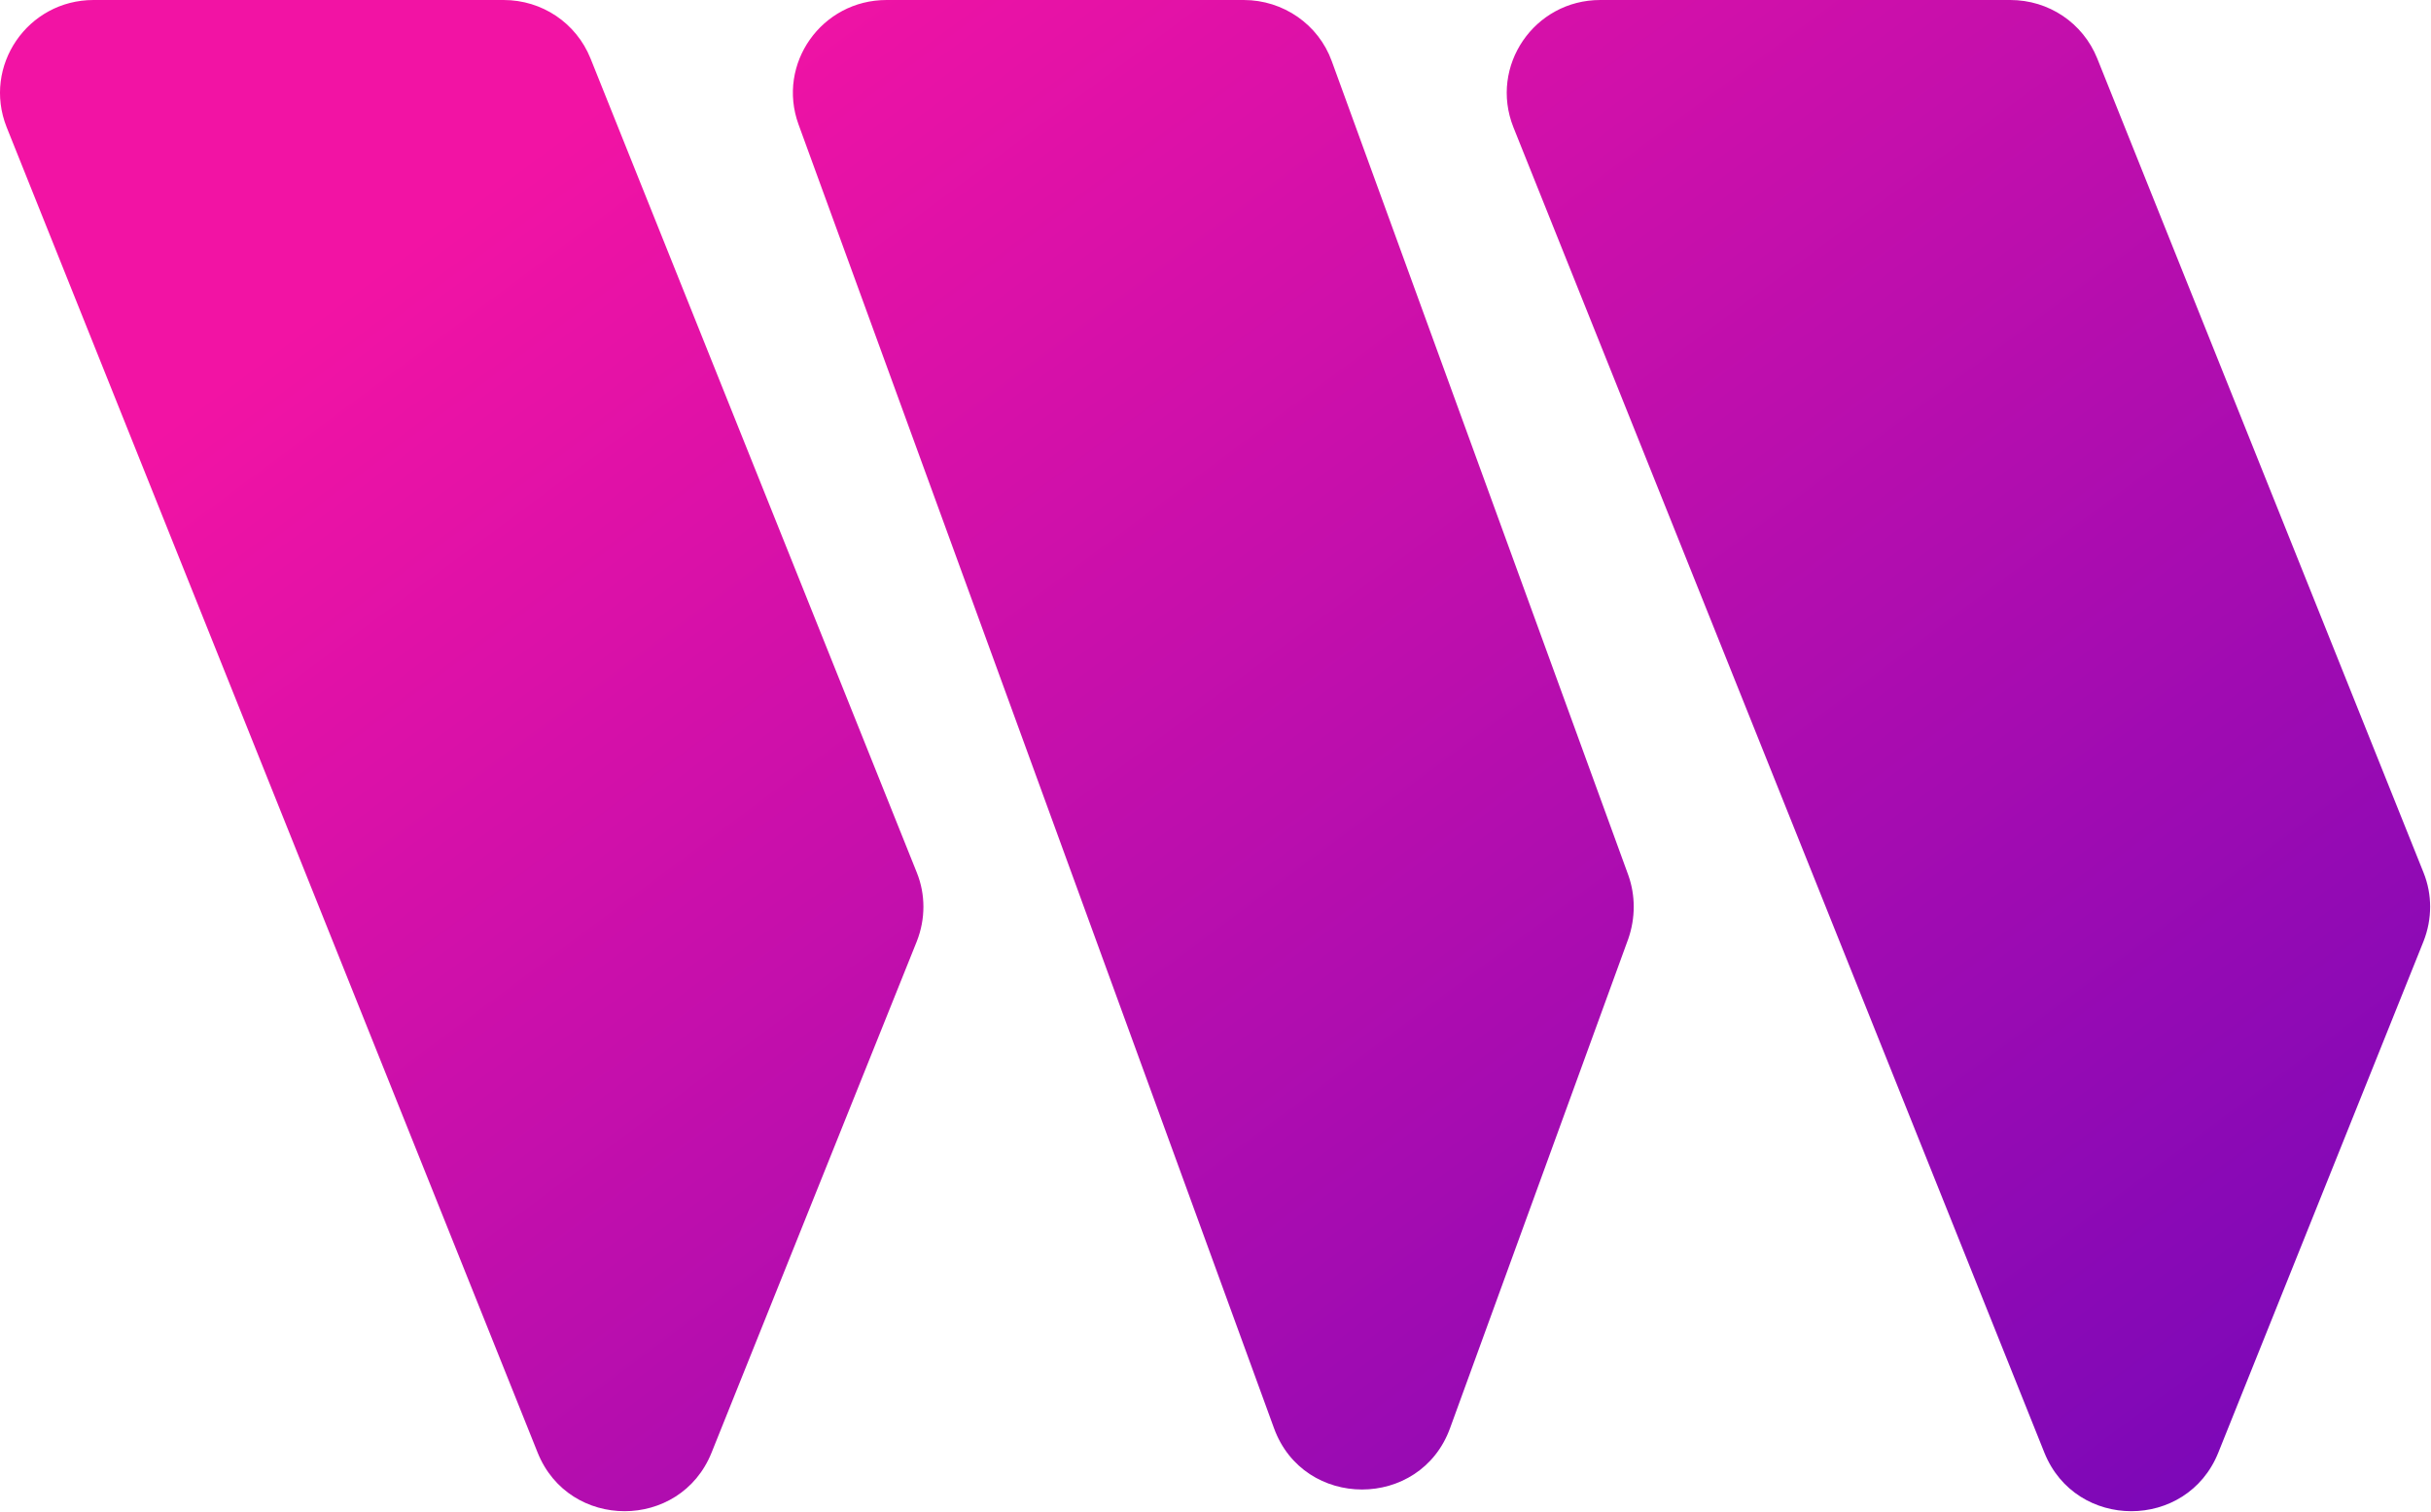
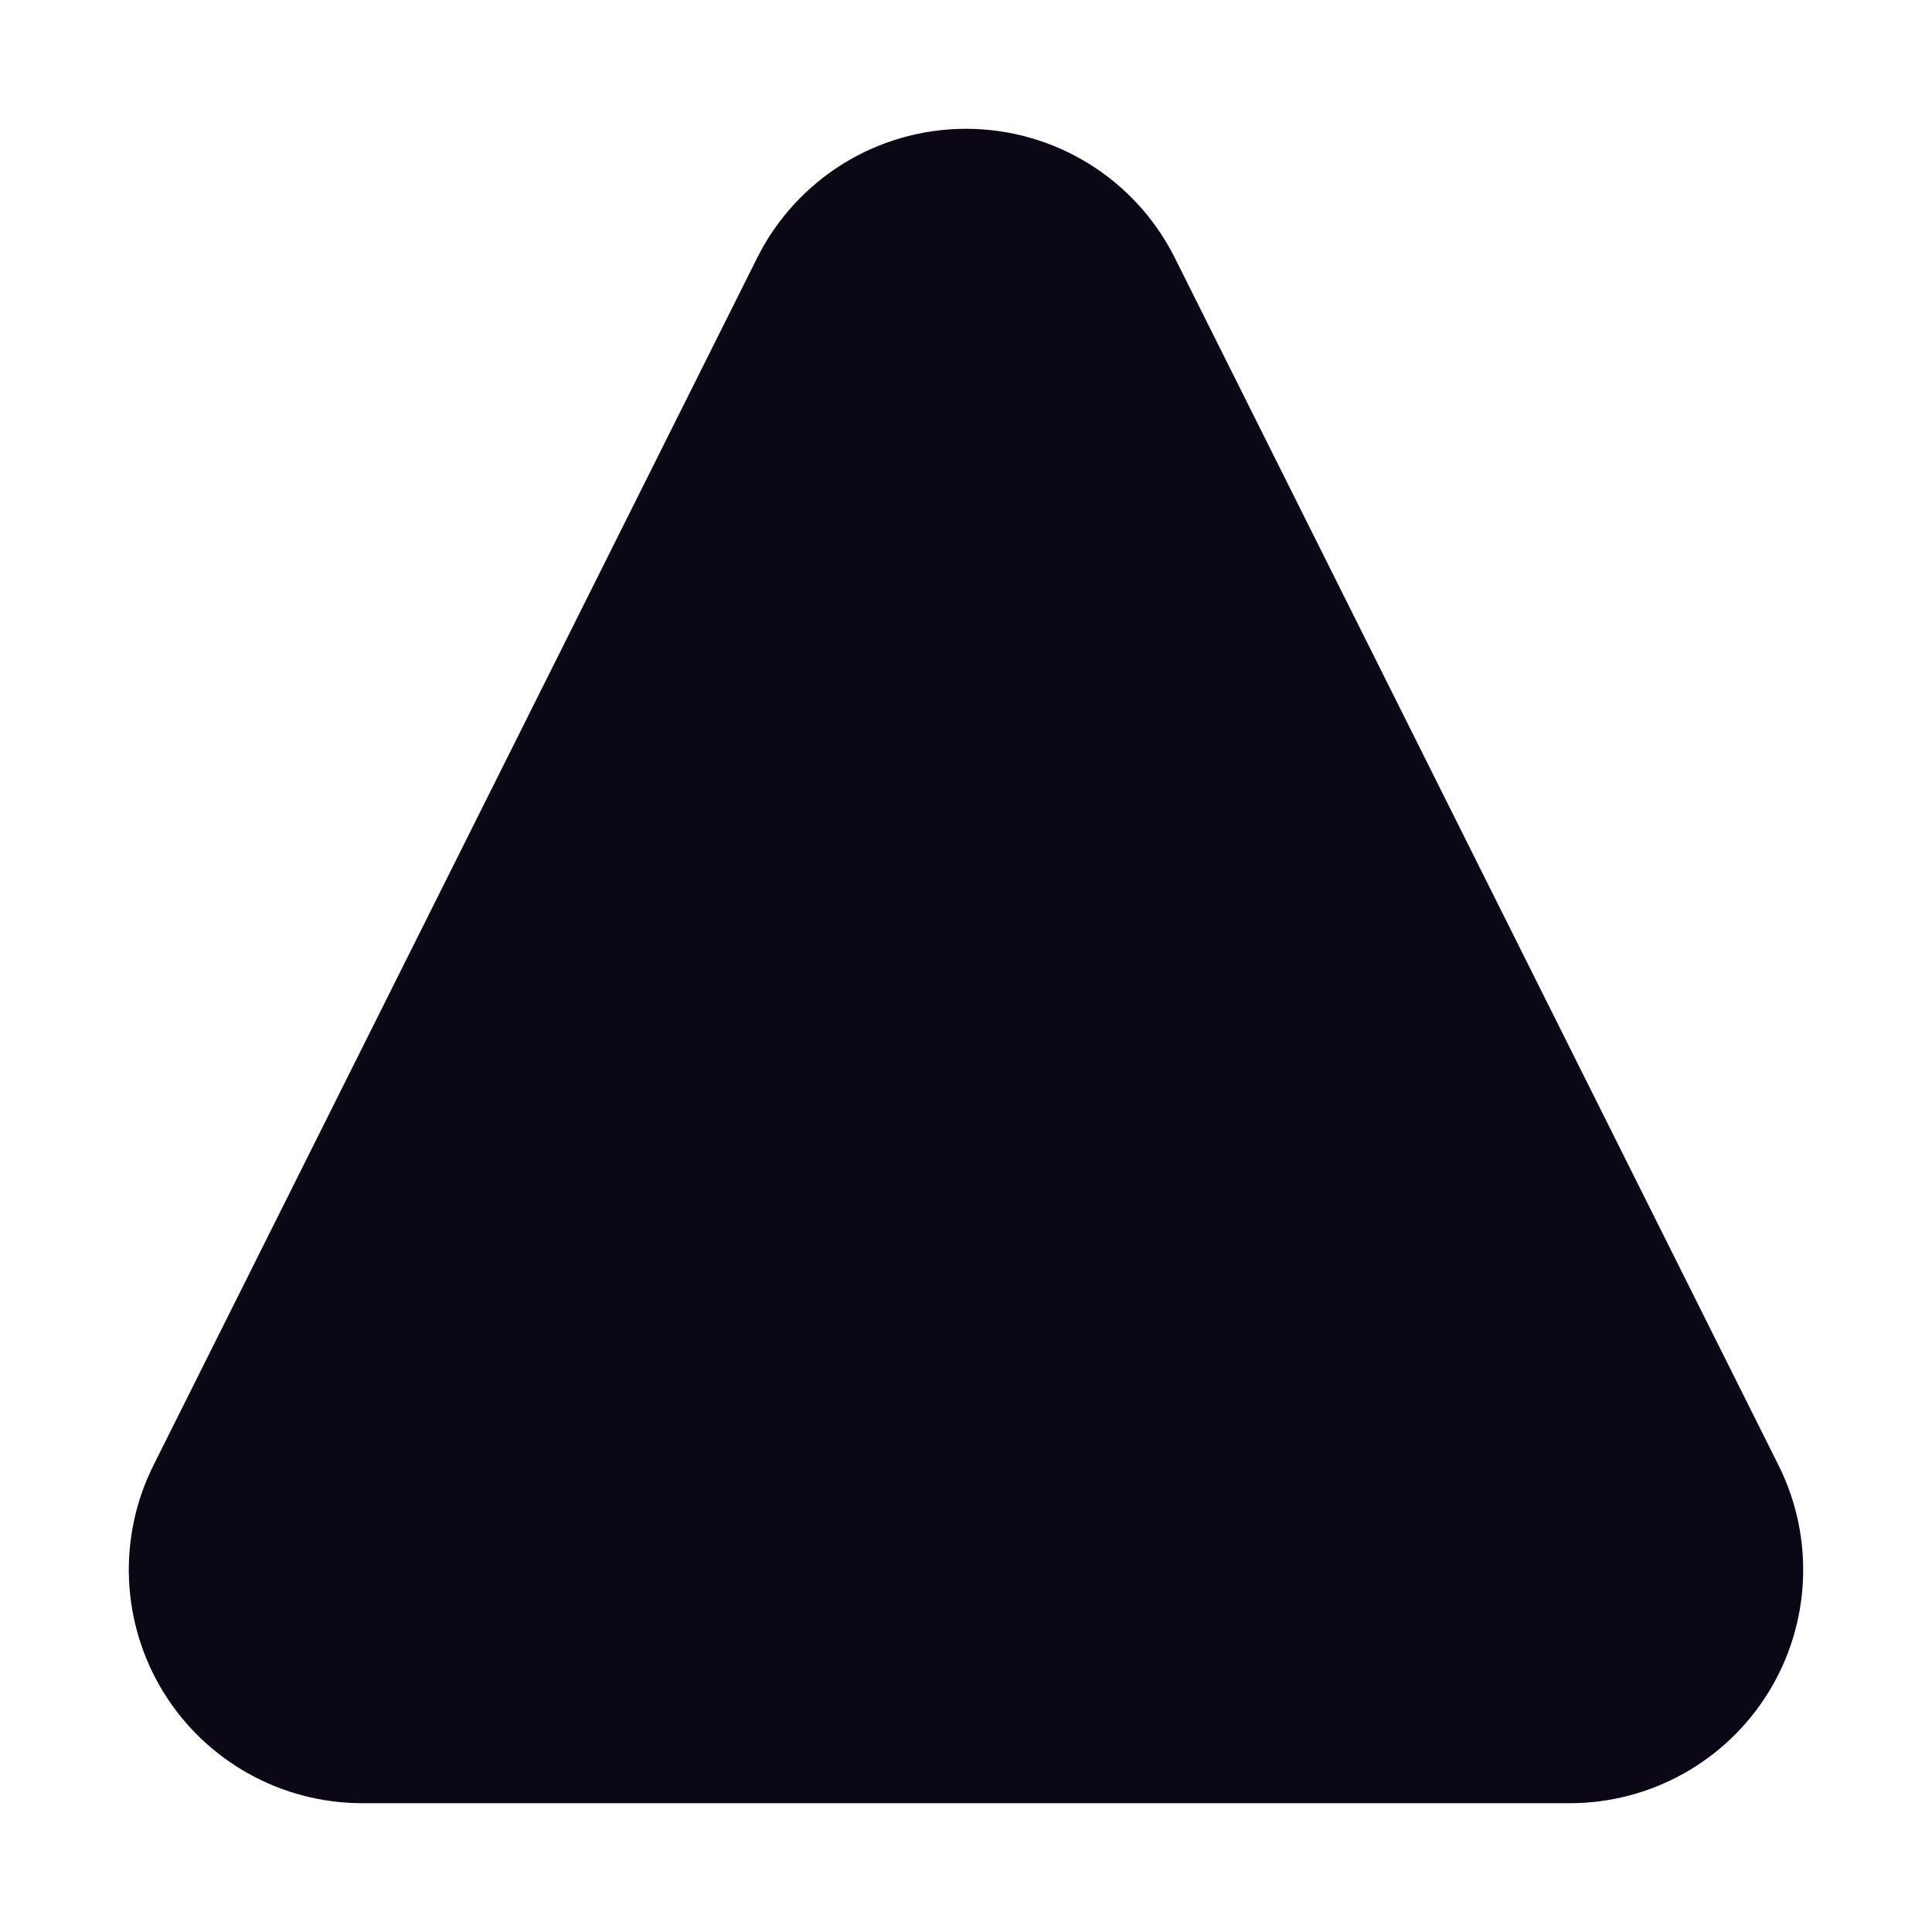
- <svg xmlns="http://www.w3.org/2000/svg" width="1126" height="700" viewBox="0 0 1126 700" fill="none">
-   <path fill-rule="evenodd" clip-rule="evenodd" d="M3.069 58.897C-8.146 30.586 12.755 0 43.341 0H233.233C251.075 0 266.878 10.617 273.505 27.047L424.654 404.189C428.732 414.3 428.732 425.675 424.654 436.039L329.58 672.89C315.052 709.037 263.564 709.037 249.036 672.89L3.069 58.897ZM369.861 57.633C359.665 29.575 380.566 0 410.643 0H576.065C594.416 0 610.729 11.375 616.846 28.311L754.231 405.453C757.544 414.805 757.544 425.169 754.231 434.775L671.647 661.515C657.883 699.431 603.847 699.431 590.083 661.515L369.861 57.633ZM741.233 0C710.646 0 689.746 30.586 700.961 58.897L946.927 672.89C961.456 709.037 1012.94 709.037 1027.47 672.89L1122.54 436.039C1126.62 425.675 1126.62 414.3 1122.54 404.189L971.396 27.047C964.769 10.617 948.966 0 931.124 0H741.233Z" fill="url(#paint0_linear_215_66)" />
-   <defs>
-     <linearGradient id="paint0_linear_215_66" x1="563.567" y1="-165.278" x2="1341.59" y2="881.403" gradientUnits="userSpaceOnUse">
-       <stop stop-color="#F213A4" />
-       <stop offset="1" stop-color="#5204BF" />
-     </linearGradient>
-   </defs>
+ <svg xmlns="http://www.w3.org/2000/svg" viewBox="0 0 30 30">
+   <style>
+   path {
+     fill: #0c0714;
+   }
+ 
+   @media (prefers-color-scheme: dark) {
+     path {
+       fill: #78d64b;
+     } 
+   }
+ </style>
+   <path d="M15,2 C14.313,2 13.656,2.194 13.094,2.541 C12.532,2.889 12.065,3.389 11.758,4.003 L2.383,22.753 C1.821,23.877 1.881,25.212 2.541,26.281 C3.202,27.35 4.369,28 5.625,28 L24.375,28 C25.631,28 26.798,27.35 27.459,26.281 C28.119,25.212 28.179,23.877 27.617,22.753 L18.242,4.003 C17.935,3.389 17.468,2.889 16.906,2.541 C16.344,2.194 15.687,2 15,2 Z" />
</svg>
